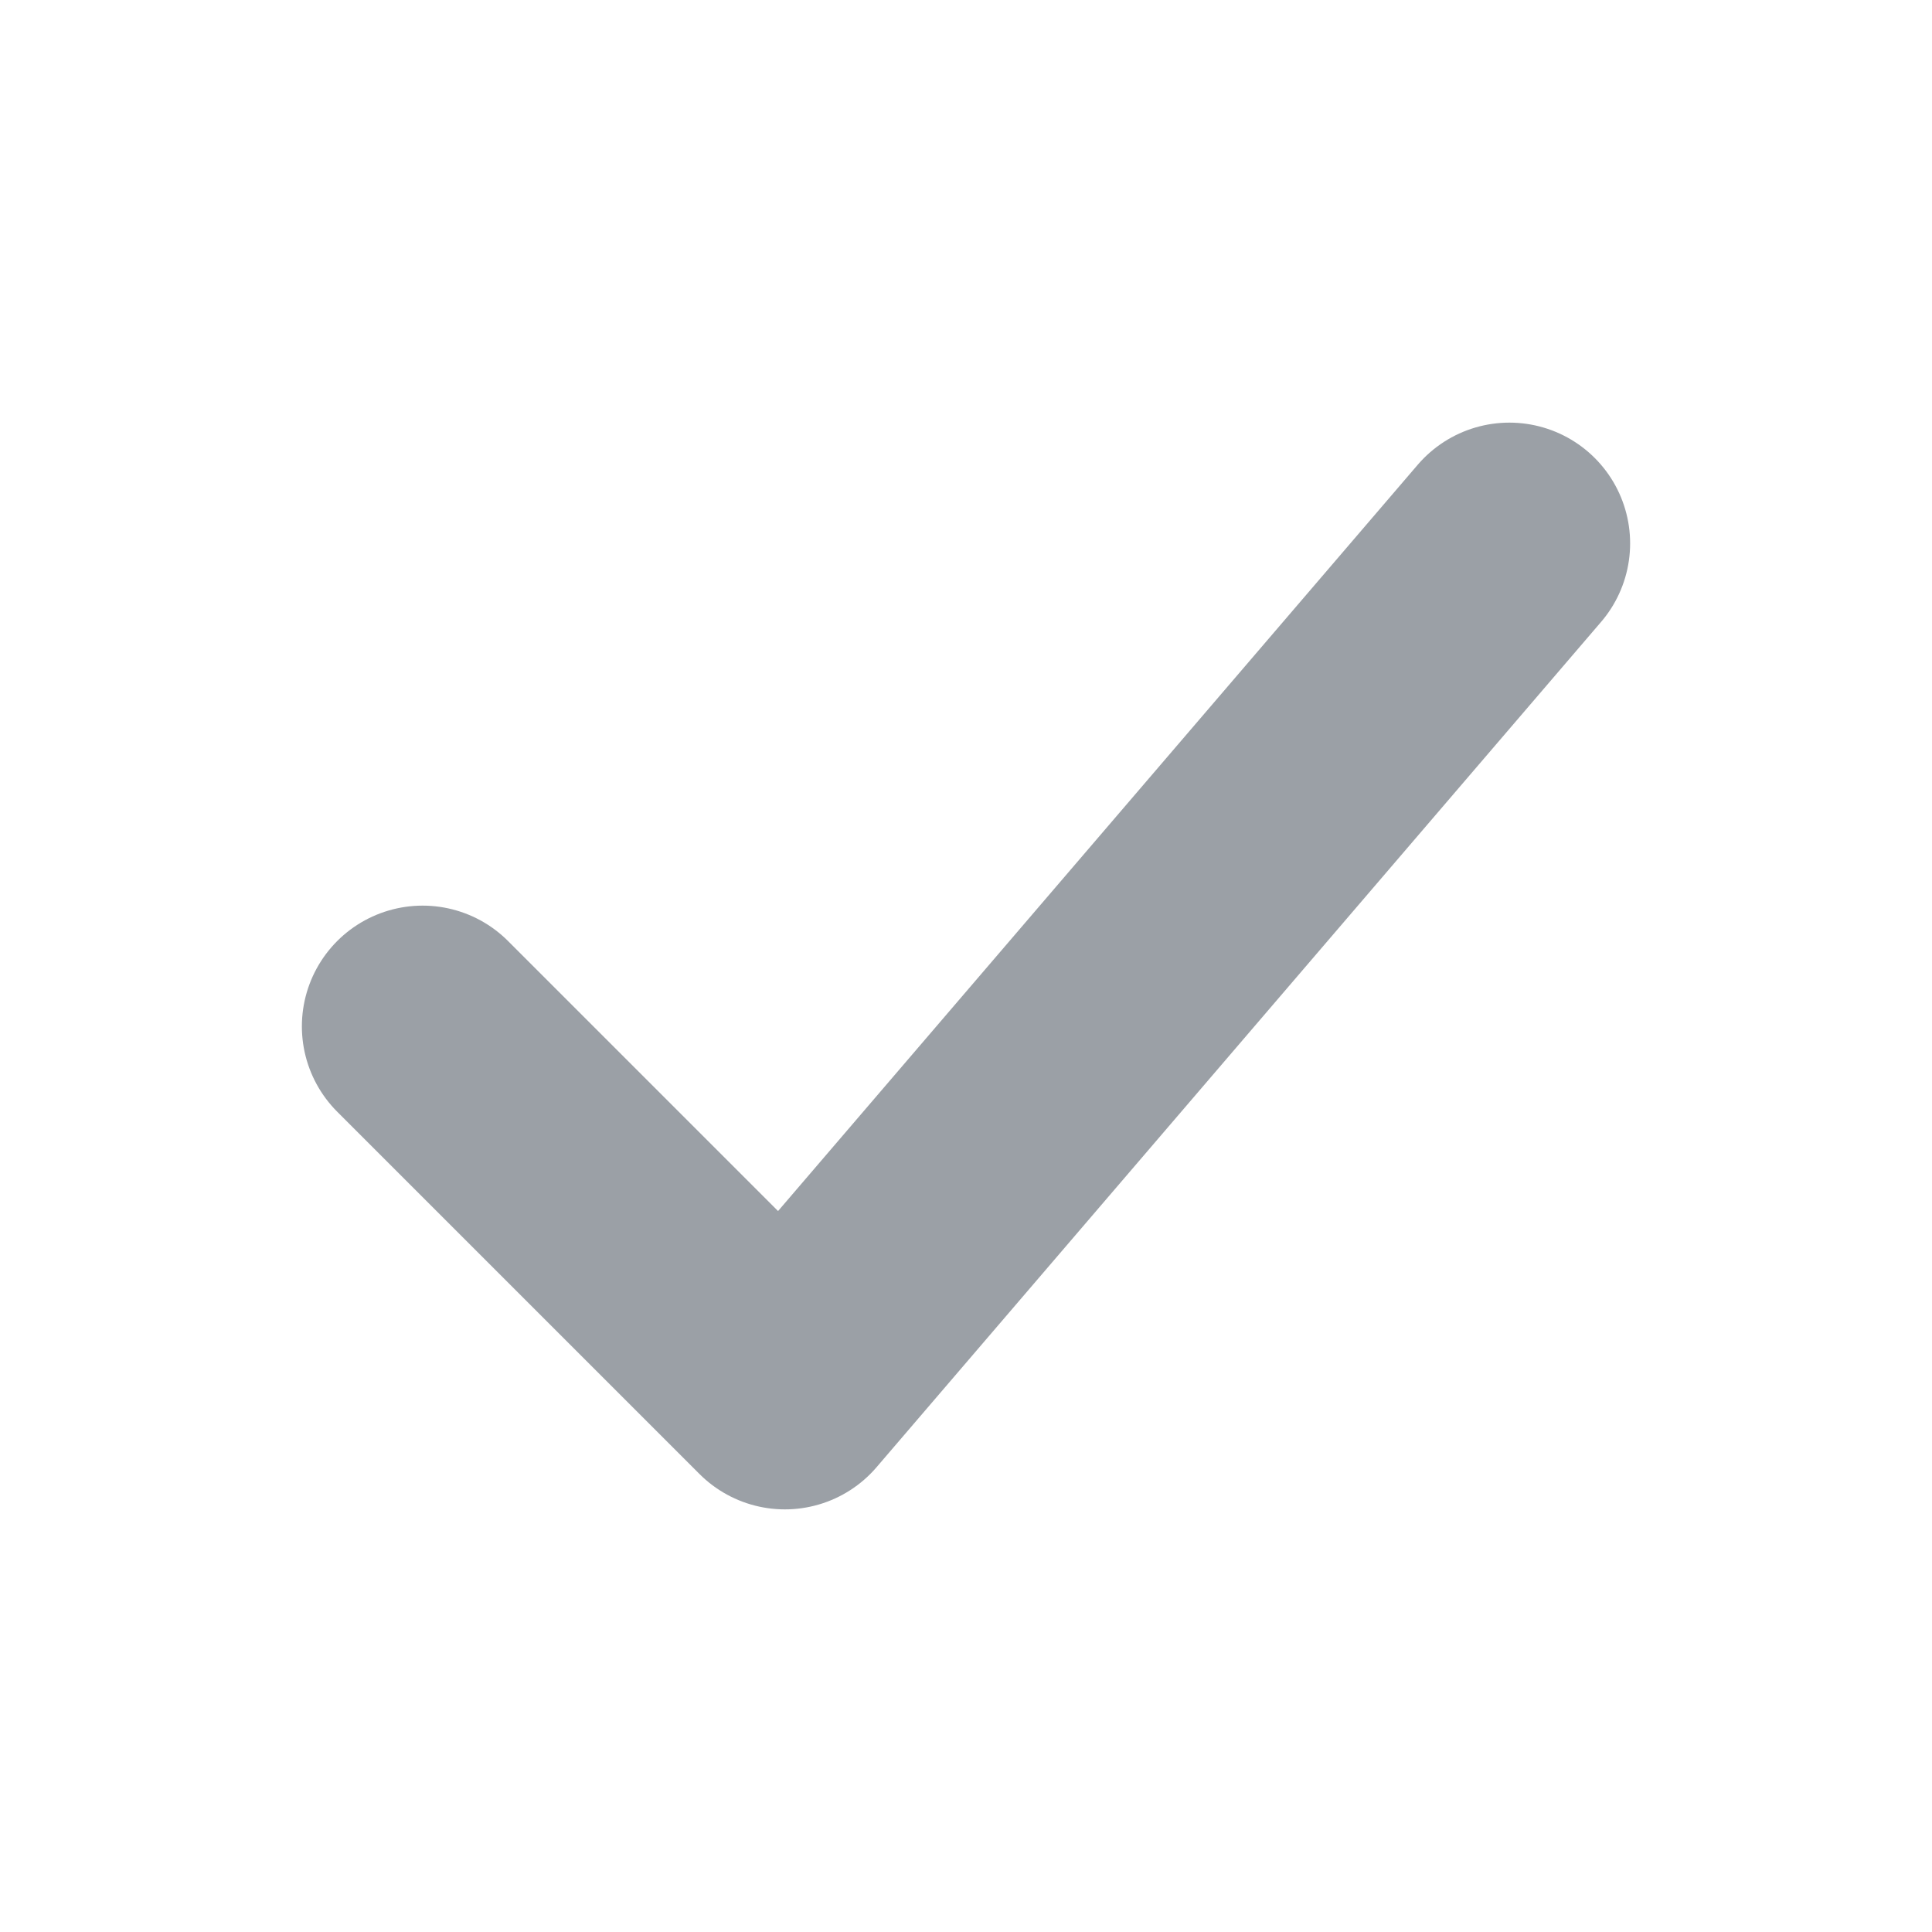
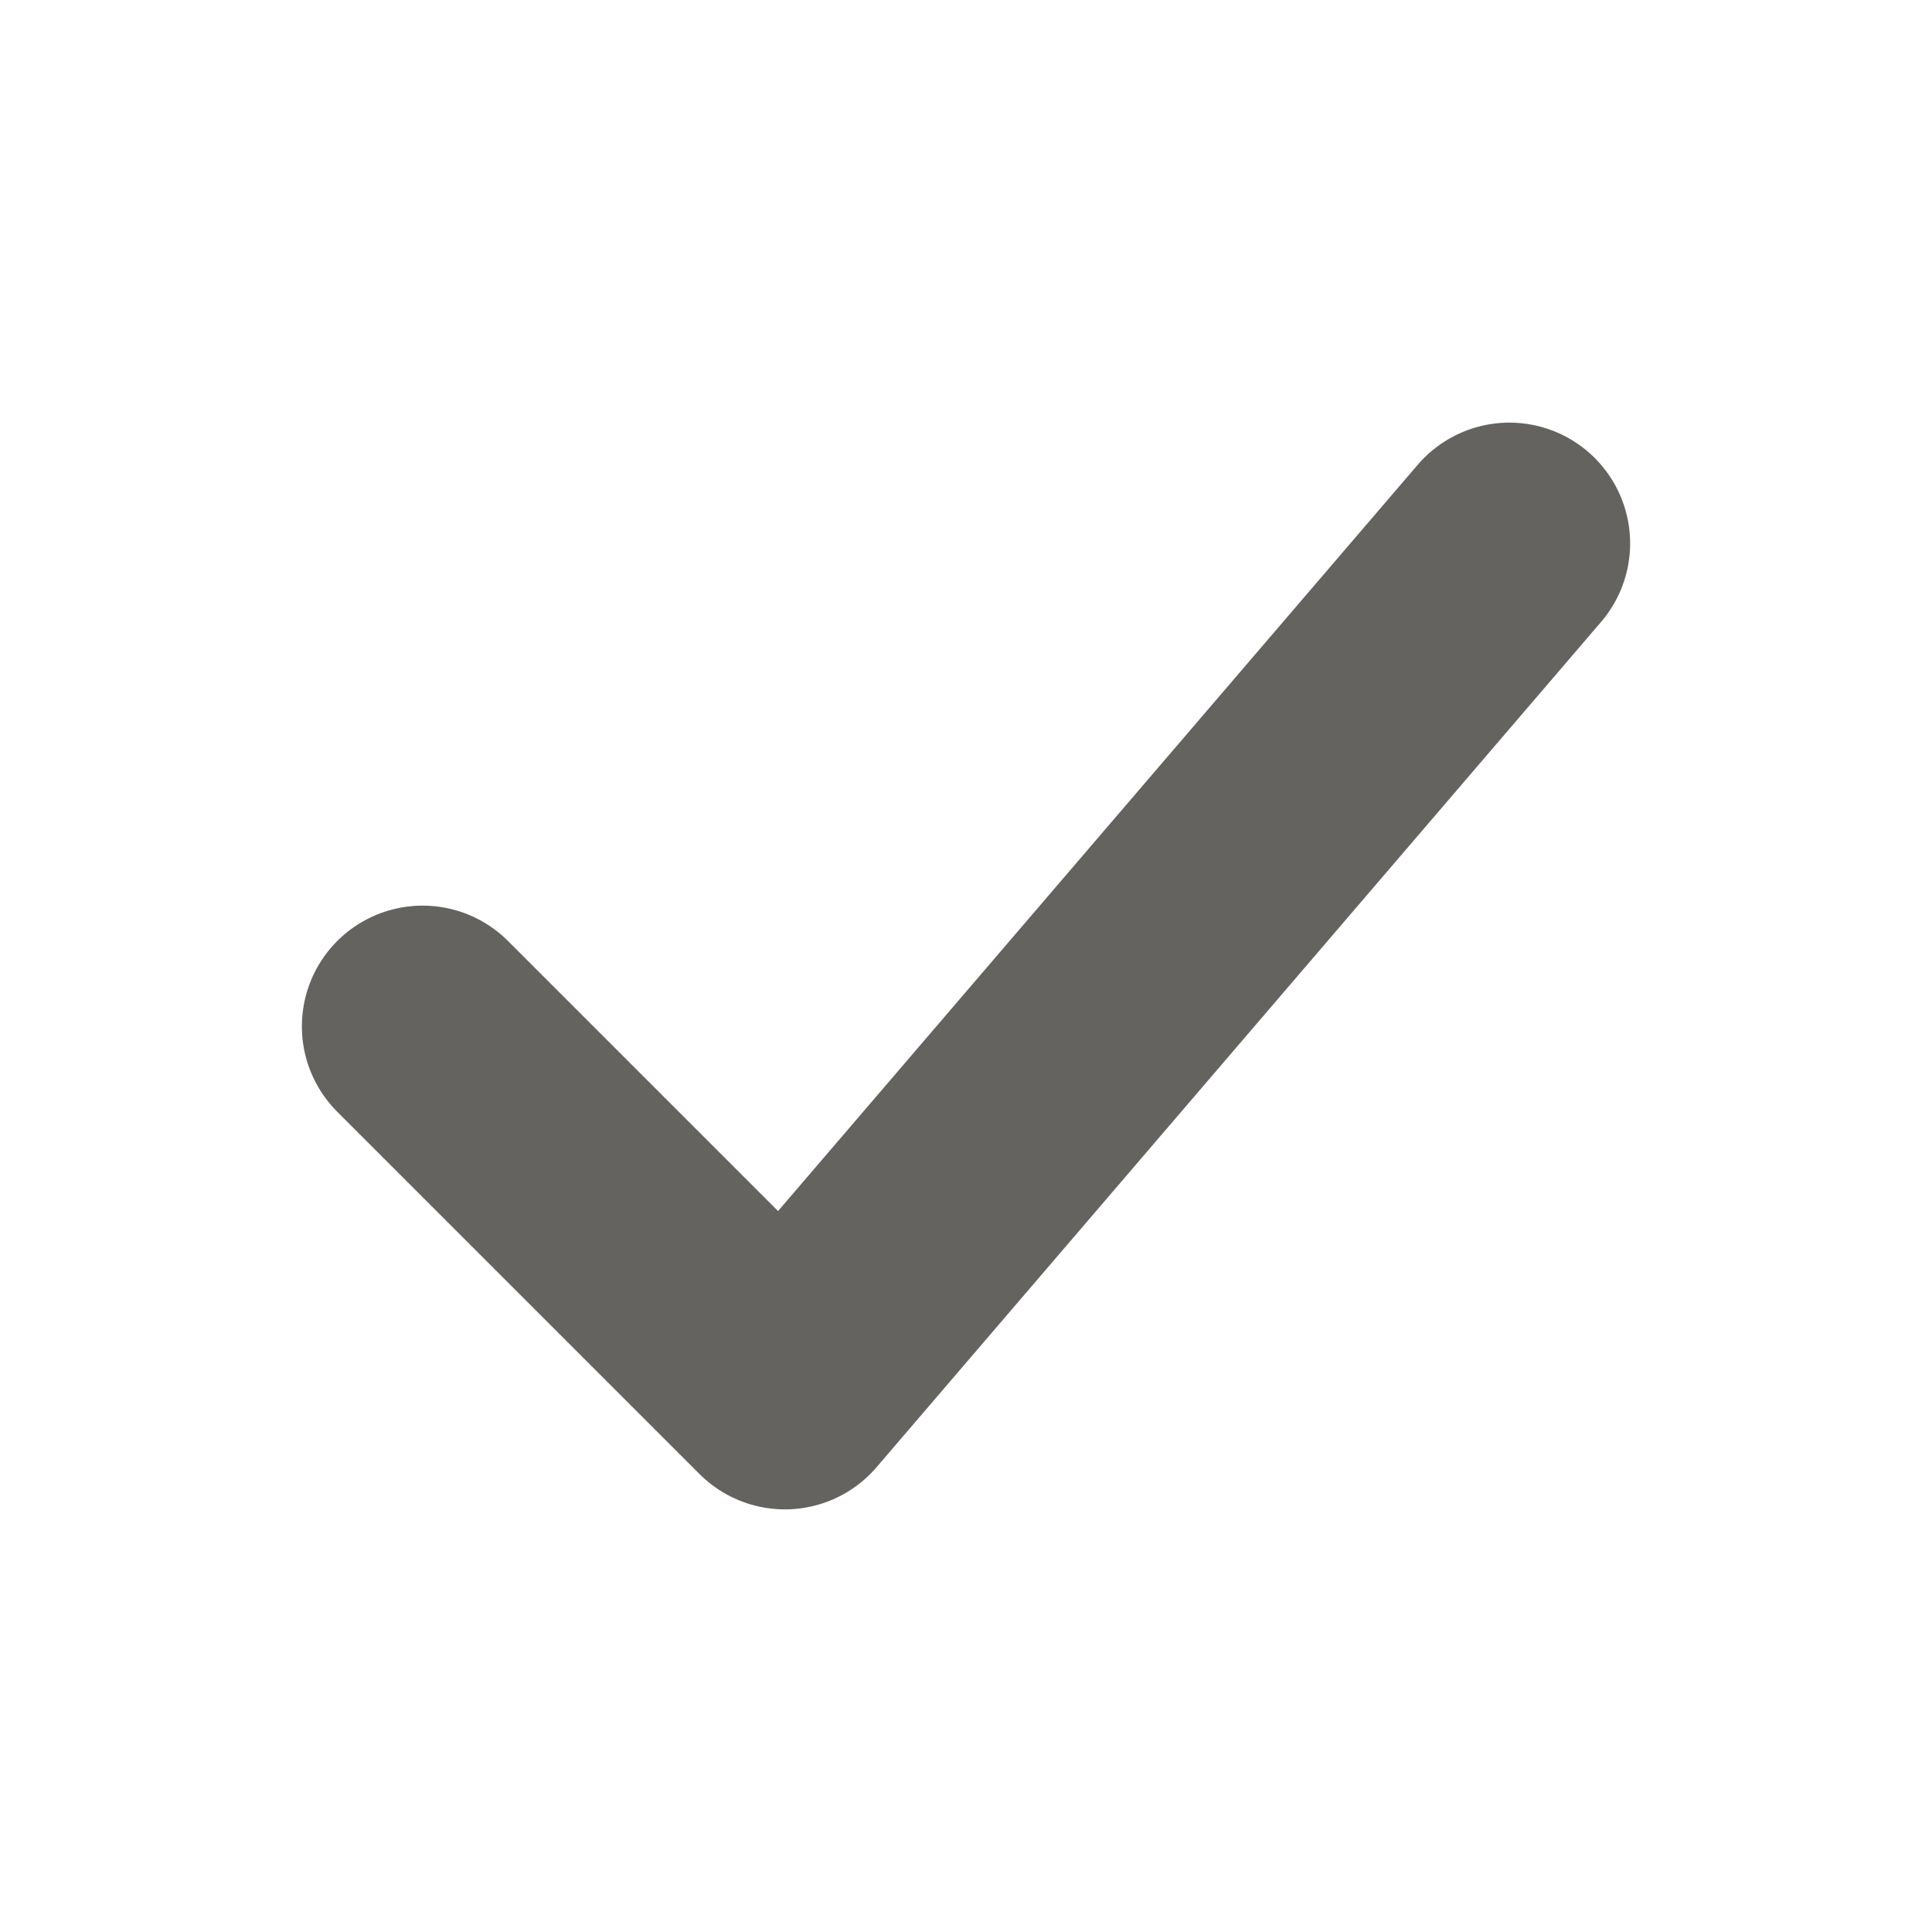
<svg xmlns="http://www.w3.org/2000/svg" preserveAspectRatio="none" overflow="visible" style="display: block;" width="16" height="16" viewBox="0 0 16 16" fill="none">
  <g id="check">
-     <path id="Vector" d="M3.5 8.5L6.5 11.5L12.5 4.5" stroke="#9BA0A6" stroke-width="2" stroke-linecap="round" stroke-linejoin="round" />
+     <path id="Vector" d="M3.5 8.5L6.5 11.5L12.5 4.5" stroke="#646360" stroke-width="2" stroke-linecap="round" stroke-linejoin="round" />
  </g>
</svg>
